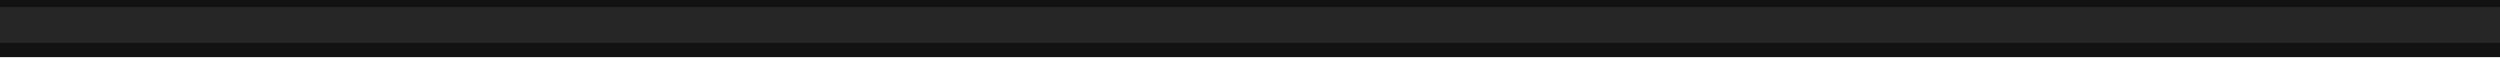
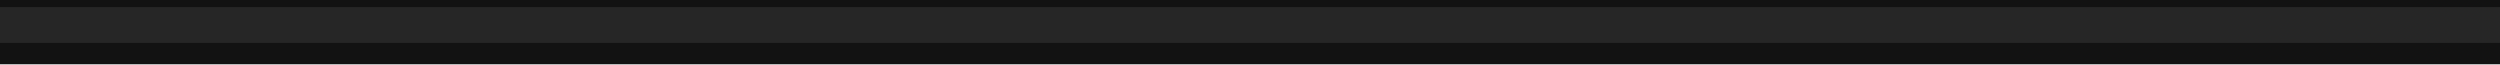
- <svg xmlns="http://www.w3.org/2000/svg" height="8" viewBox="0 14 350 8" width="350" version="1.1" id="svg3">
+ <svg xmlns="http://www.w3.org/2000/svg" height="9" viewBox="0 14 350 9" width="350" version="1.1" id="svg3">
  <defs id="defs3">
    <linearGradient id="linearGradient3" gradientTransform="matrix(70,0,0,0.025,-210.0001,15)" gradientUnits="userSpaceOnUse" x1="3" x2="8" y1="100" y2="100">
      <stop offset="0" stop-color="#c6c6c6" id="stop1-6" />
      <stop offset=".5" stop-color="#c6c6c6" id="stop2-2" />
      <stop offset="1" stop-color="#918b74" id="stop3-9" />
    </linearGradient>
  </defs>
  <linearGradient id="a" gradientTransform="matrix(70,0,0,0.025,-210.0001,15)" gradientUnits="userSpaceOnUse" x1="3" x2="8" y1="100" y2="100">
    <stop offset="0" stop-color="#c6c6c6" id="stop1" />
    <stop offset=".5" stop-color="#c6c6c6" id="stop2" />
    <stop offset="1" stop-color="#918b74" id="stop3" />
  </linearGradient>
-   <path d="m 0,14 h 350 v 8 H 0 Z" fill="url(#a)" id="path3-0" style="fill:#121212;fill-opacity:1;stroke-width:1.265" />
+   <path d="m 0,14 h 350 v 9 H 0 Z" fill="url(#a)" id="path3-0" style="fill:#121212;fill-opacity:1;stroke-width:1.342" />
  <path d="m 0,15 h 350 v 5 H 0 Z" fill="url(#a)" id="path3" style="fill:#262626;fill-opacity:1" />
</svg>
